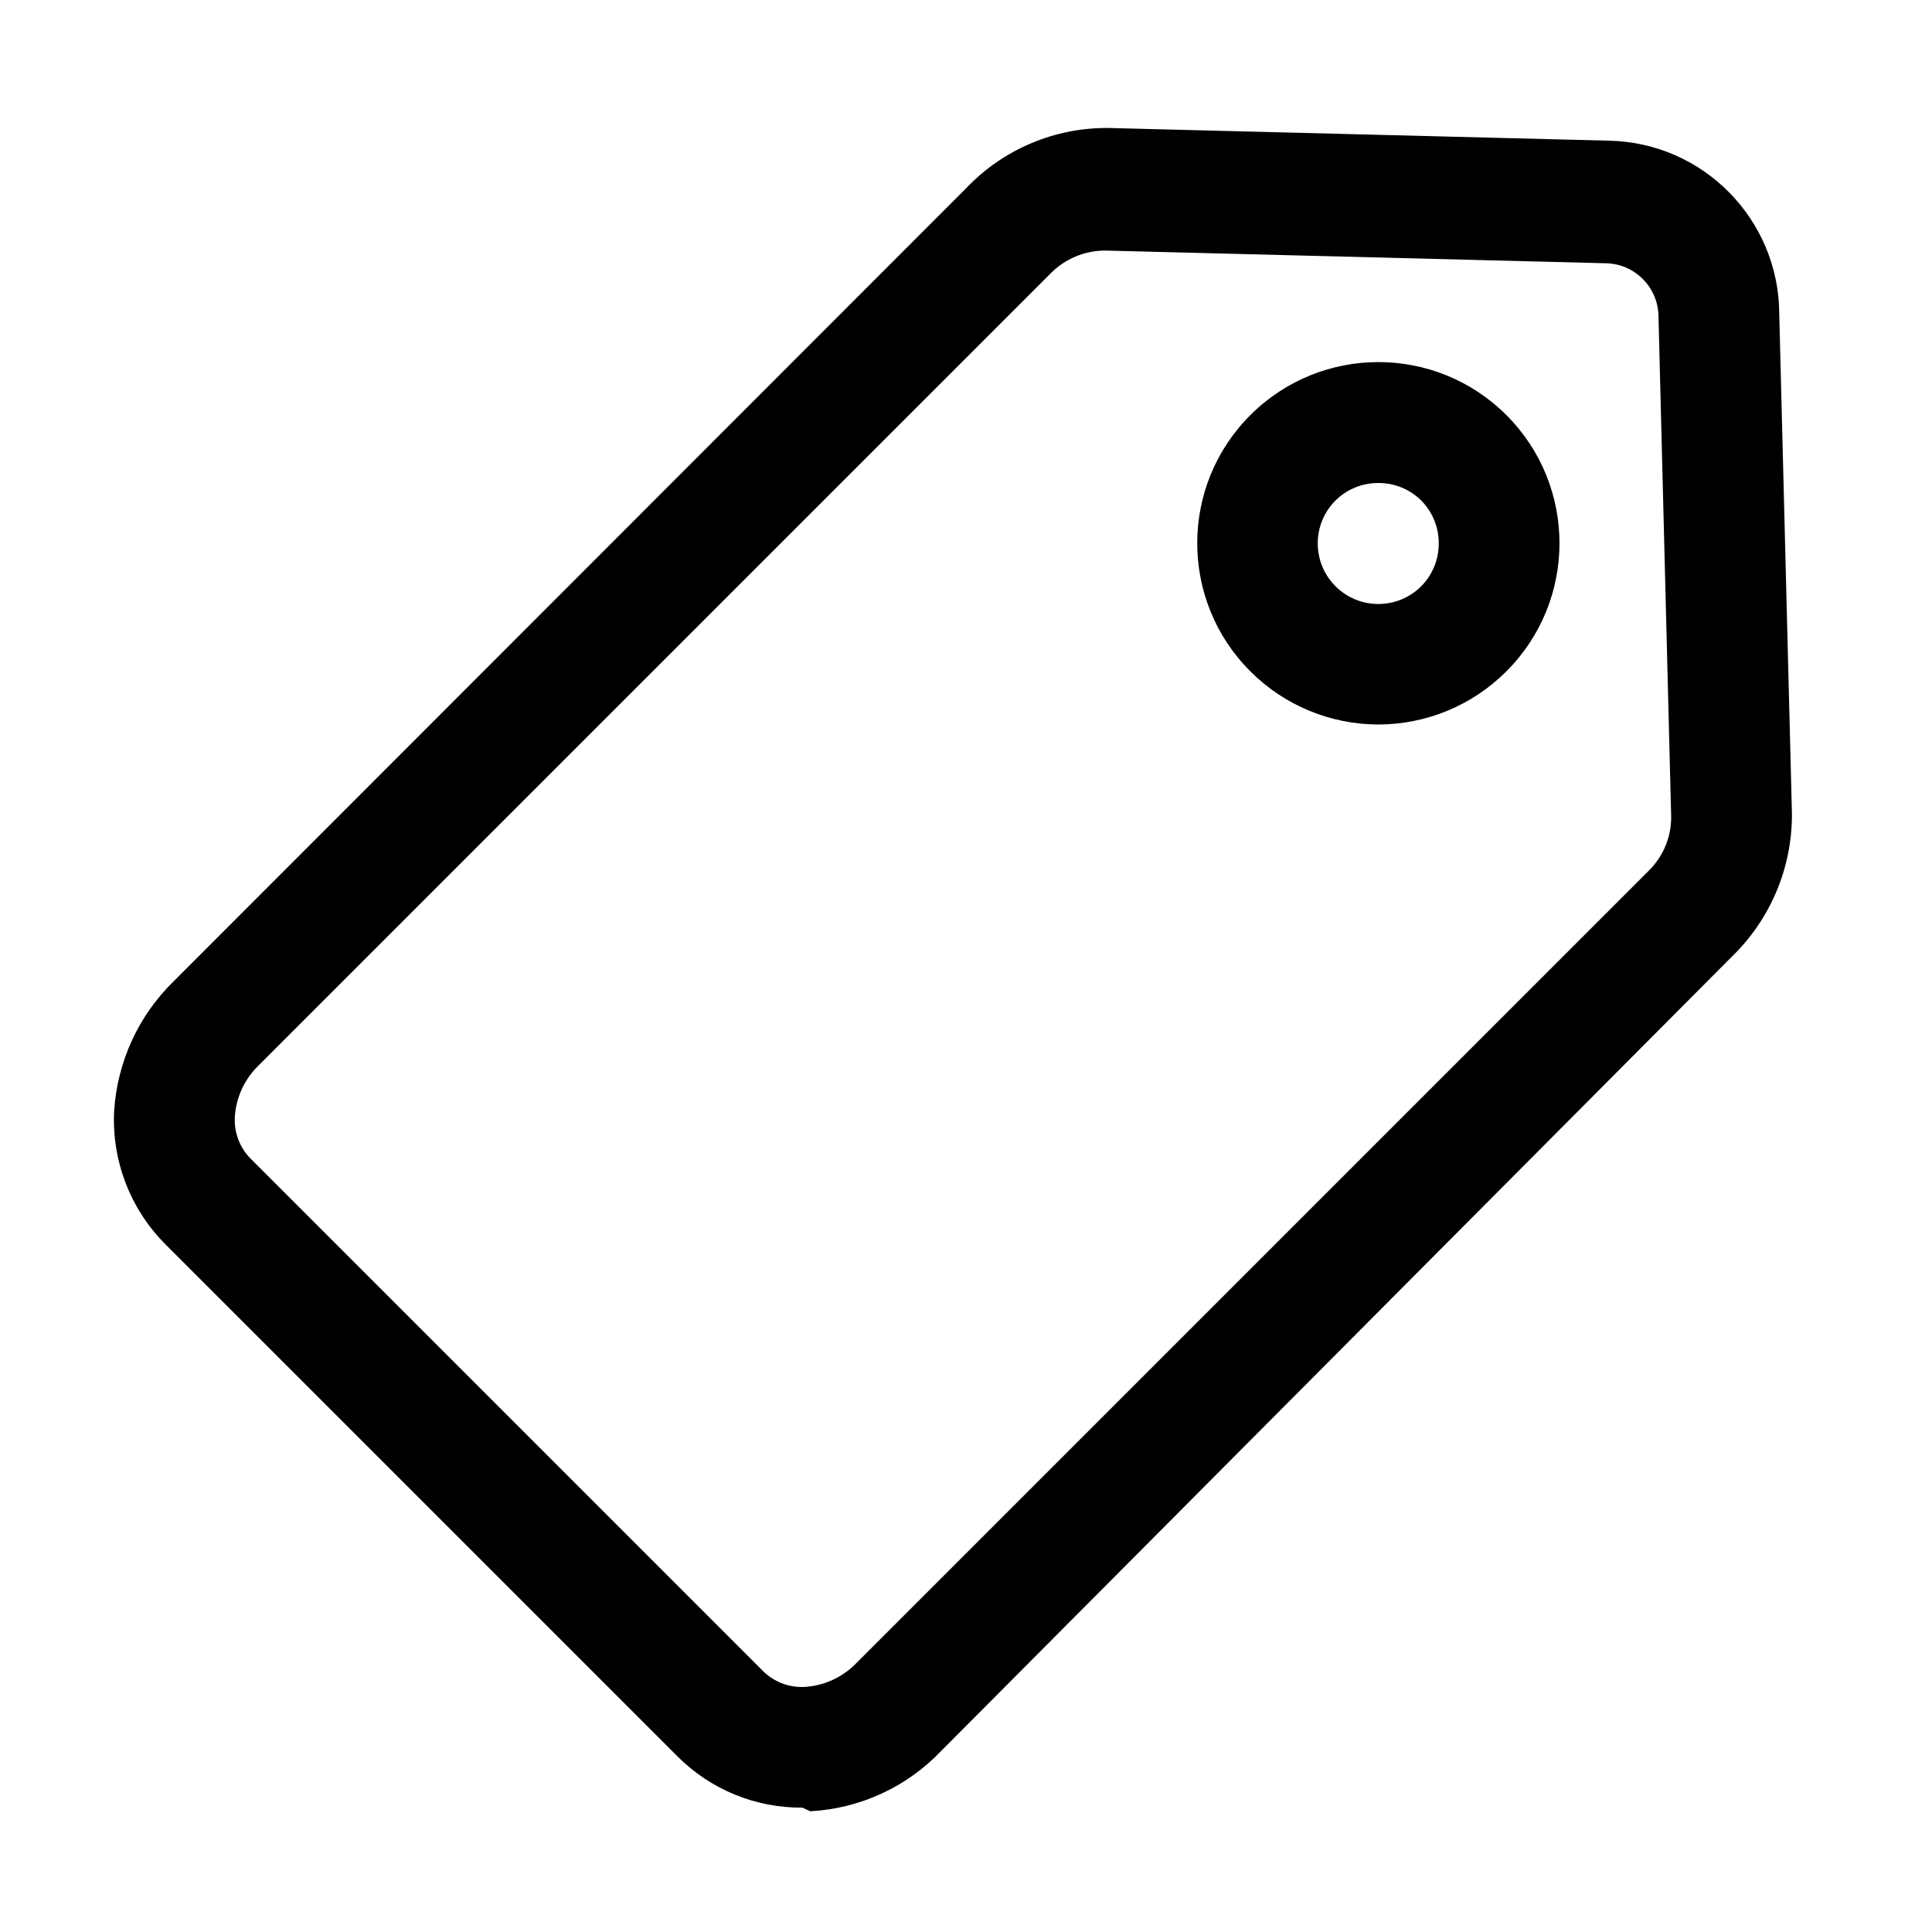
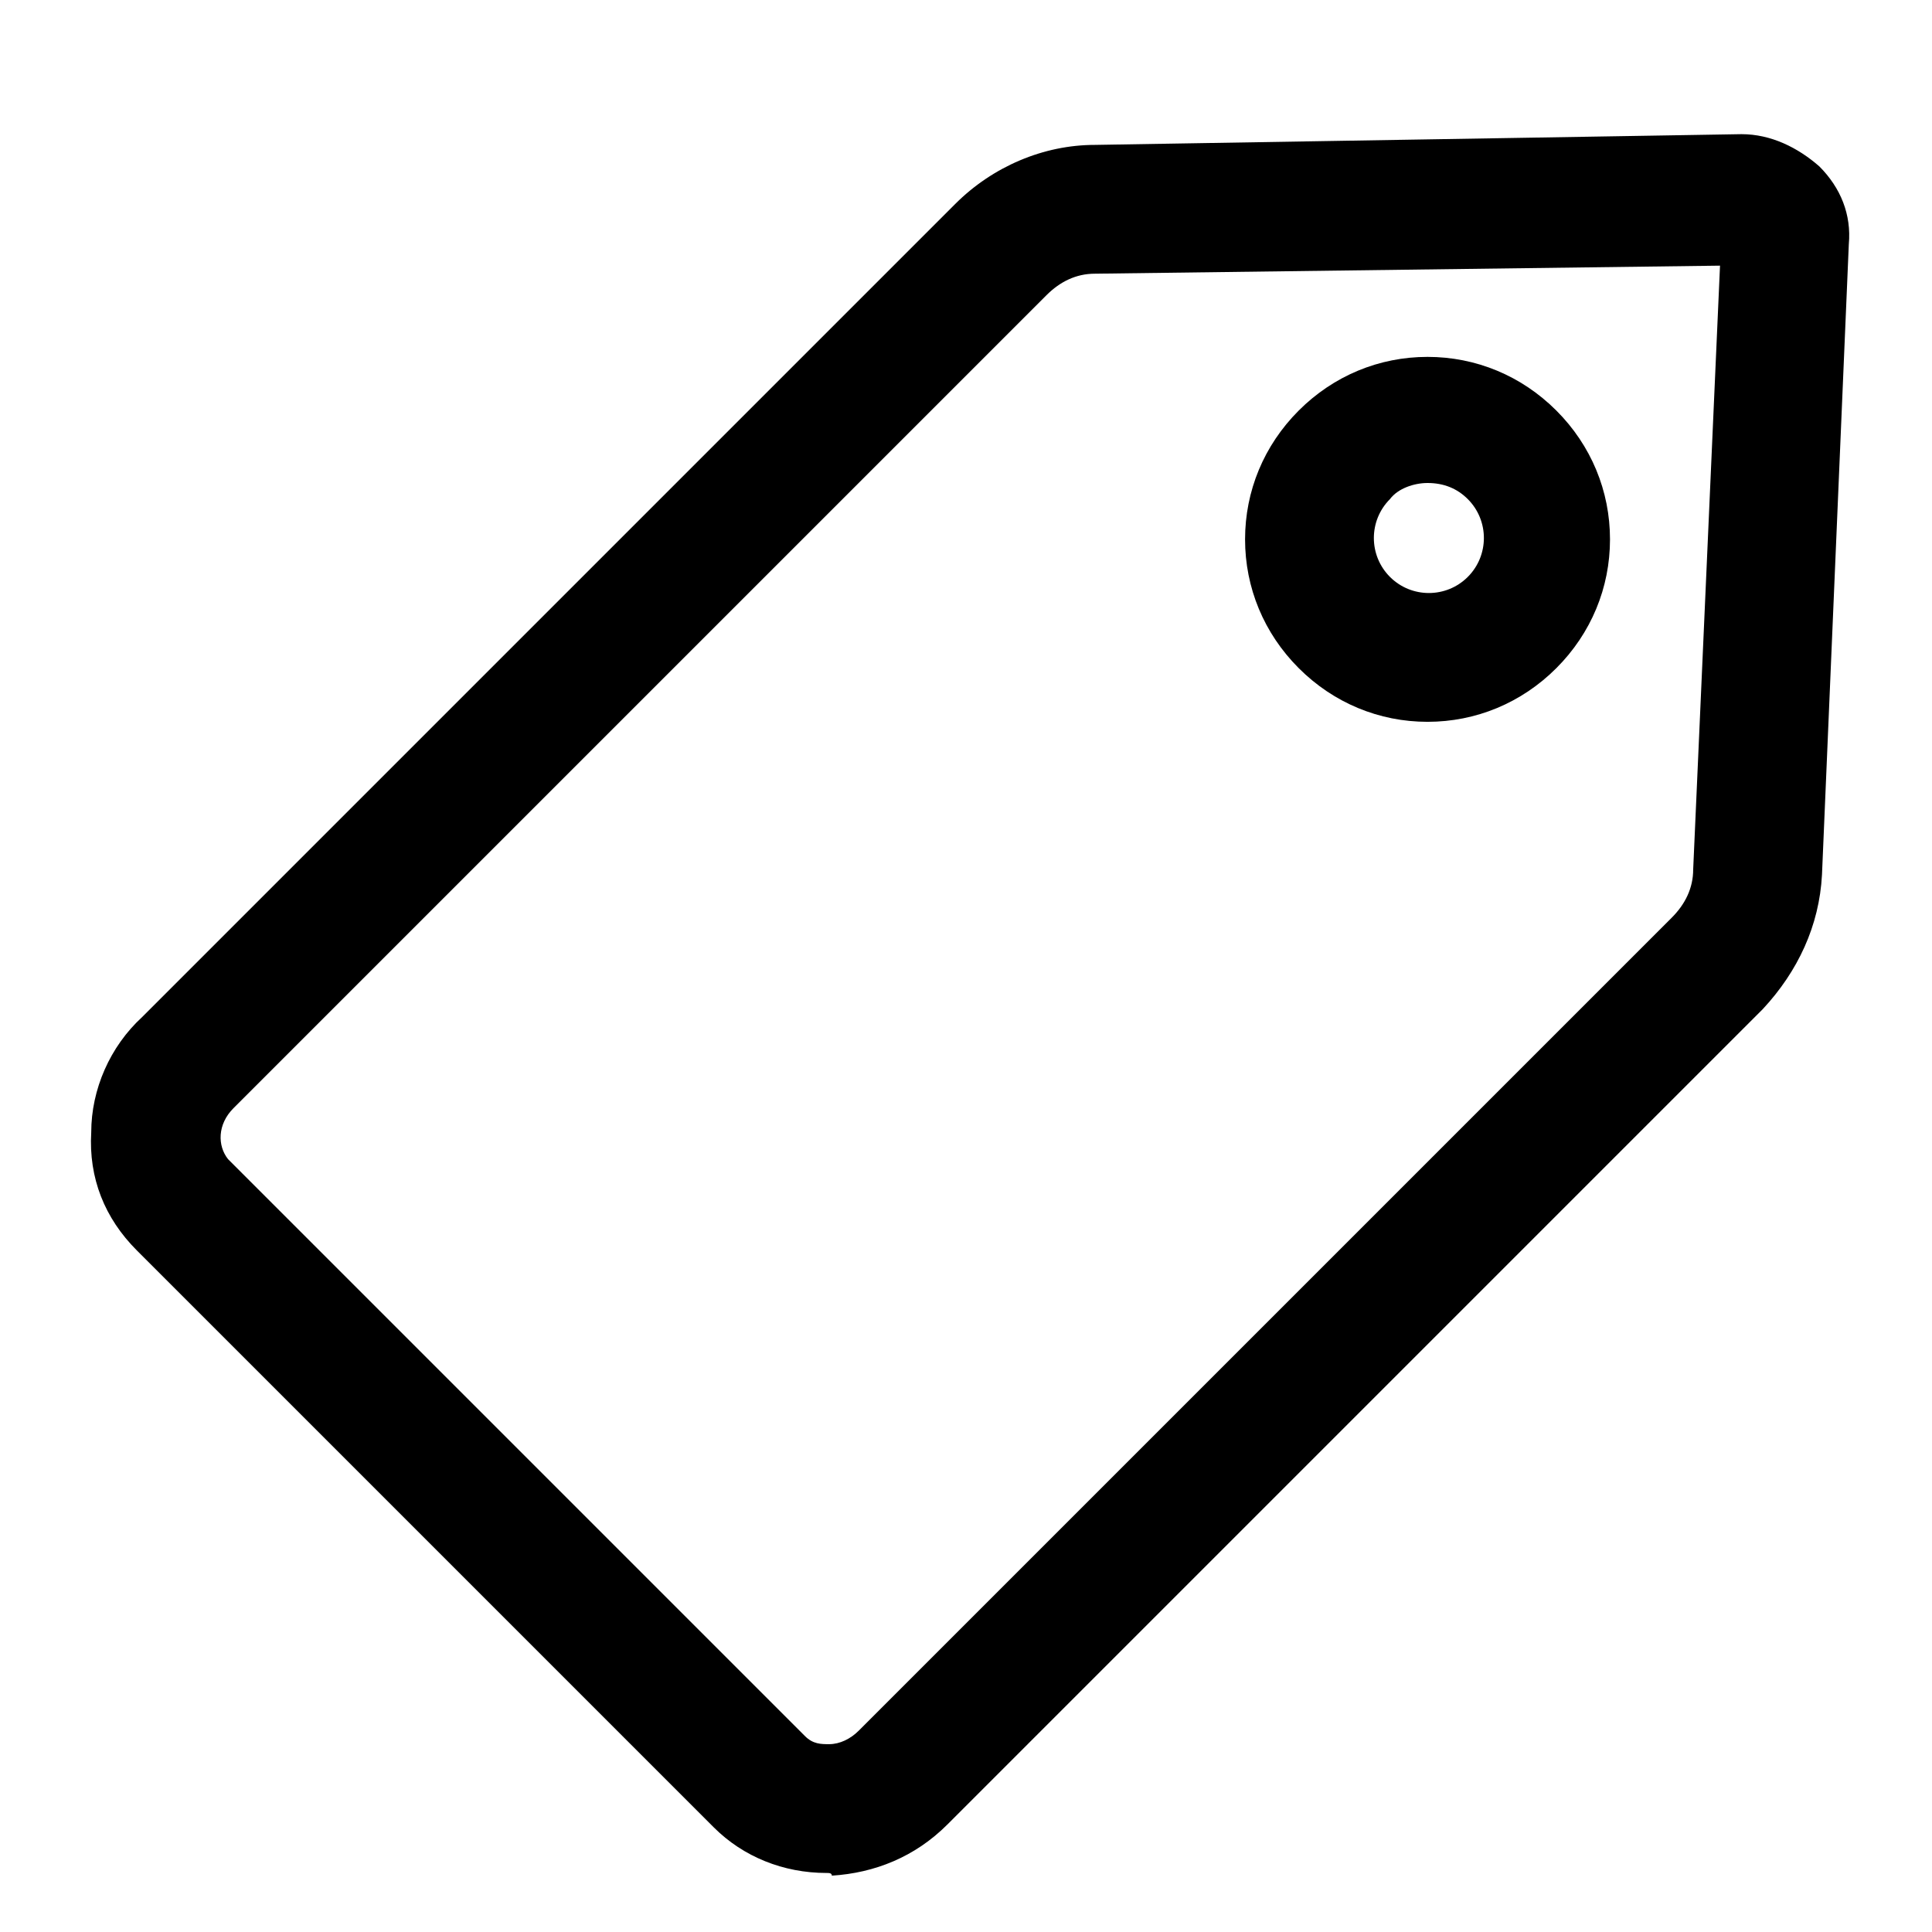
- <svg xmlns="http://www.w3.org/2000/svg" viewBox="0 0 32 32">
-   <path d="M13.29 29.94a2.89 2.89 0 0 1-2.07-.85l-8.48-8.48a2.92 2.92 0 0 1-.85-2.2 3.29 3.29 0 0 1 1-2.17L16 3.12a3.21 3.21 0 0 1 2.37-1l8.28.21a2.88 2.88 0 0 1 2.82 2.87l.21 8.27a3.27 3.27 0 0 1-1 2.38L15.59 29a3.23 3.23 0 0 1-2.17 1Zm-.65-2.26a.91.91 0 0 0 .7.26 1.3 1.3 0 0 0 .83-.38L27.3 14.43a1.24 1.24 0 0 0 .38-.9l-.21-8.28a.89.89 0 0 0-.89-.89l-8.28-.21a1.27 1.27 0 0 0-.9.38L4.27 17.66a1.3 1.3 0 0 0-.38.83.91.91 0 0 0 .26.7ZM22.83 12a3 3 0 0 1-2.12-.88 3 3 0 1 1 4.24 0 3 3 0 0 1-2.12.88Zm0-4a1 1 0 0 0-.71.29 1 1 0 1 0 1.42 1.42 1 1 0 0 0 .29-.71 1 1 0 0 0-.29-.71 1 1 0 0 0-.71-.29Z" />
+ <svg xmlns="http://www.w3.org/2000/svg" viewBox="0 0 72 72">
+   <path d="M30.8 69.8c-1.6 0-3.1-.6-4.2-1.7L5.1 46.6c-1.2-1.2-1.8-2.7-1.7-4.4 0-1.6.7-3.2 1.9-4.3L35.6 7.6c1.4-1.4 3.3-2.2 5.2-2.2L64.9 5c1.1 0 2.1.5 2.9 1.2.8.8 1.2 1.8 1.1 2.9l-1 23.5c-.1 1.9-.9 3.6-2.2 5L35.3 68c-1.2 1.2-2.7 1.8-4.3 1.9 0-.1-.1-.1-.2-.1ZM64.1 9.9l-23.3.3c-.7 0-1.3.3-1.8.8L8.7 41.3c-.6.6-.6 1.4-.2 1.9L30 64.7c.3.3.6.3.9.3.4 0 .8-.2 1.1-.5l30.3-30.3c.5-.5.8-1.1.8-1.8l1-22.5Z" />
+   <path d="M53.2 26.9c-1.8 0-3.5-.7-4.8-2-1.3-1.3-2-3-2-4.8 0-1.8.7-3.5 2-4.8 1.3-1.3 3-2 4.8-2 1.8 0 3.5.7 4.8 2 1.3 1.3 2 3 2 4.8 0 1.8-.7 3.5-2 4.8-1.3 1.3-3 2-4.8 2Zm0-8.9c-.5 0-1.1.2-1.4.6-.8.8-.8 2.1 0 2.9.8.8 2.1.8 2.9 0 .8-.8.8-2.1 0-2.9-.4-.4-.9-.6-1.5-.6Z" />
</svg>
